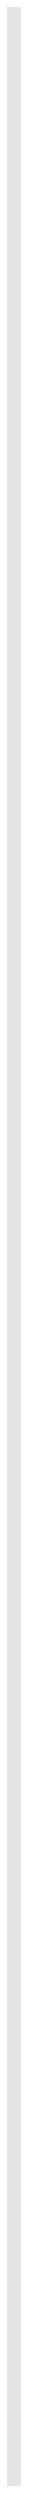
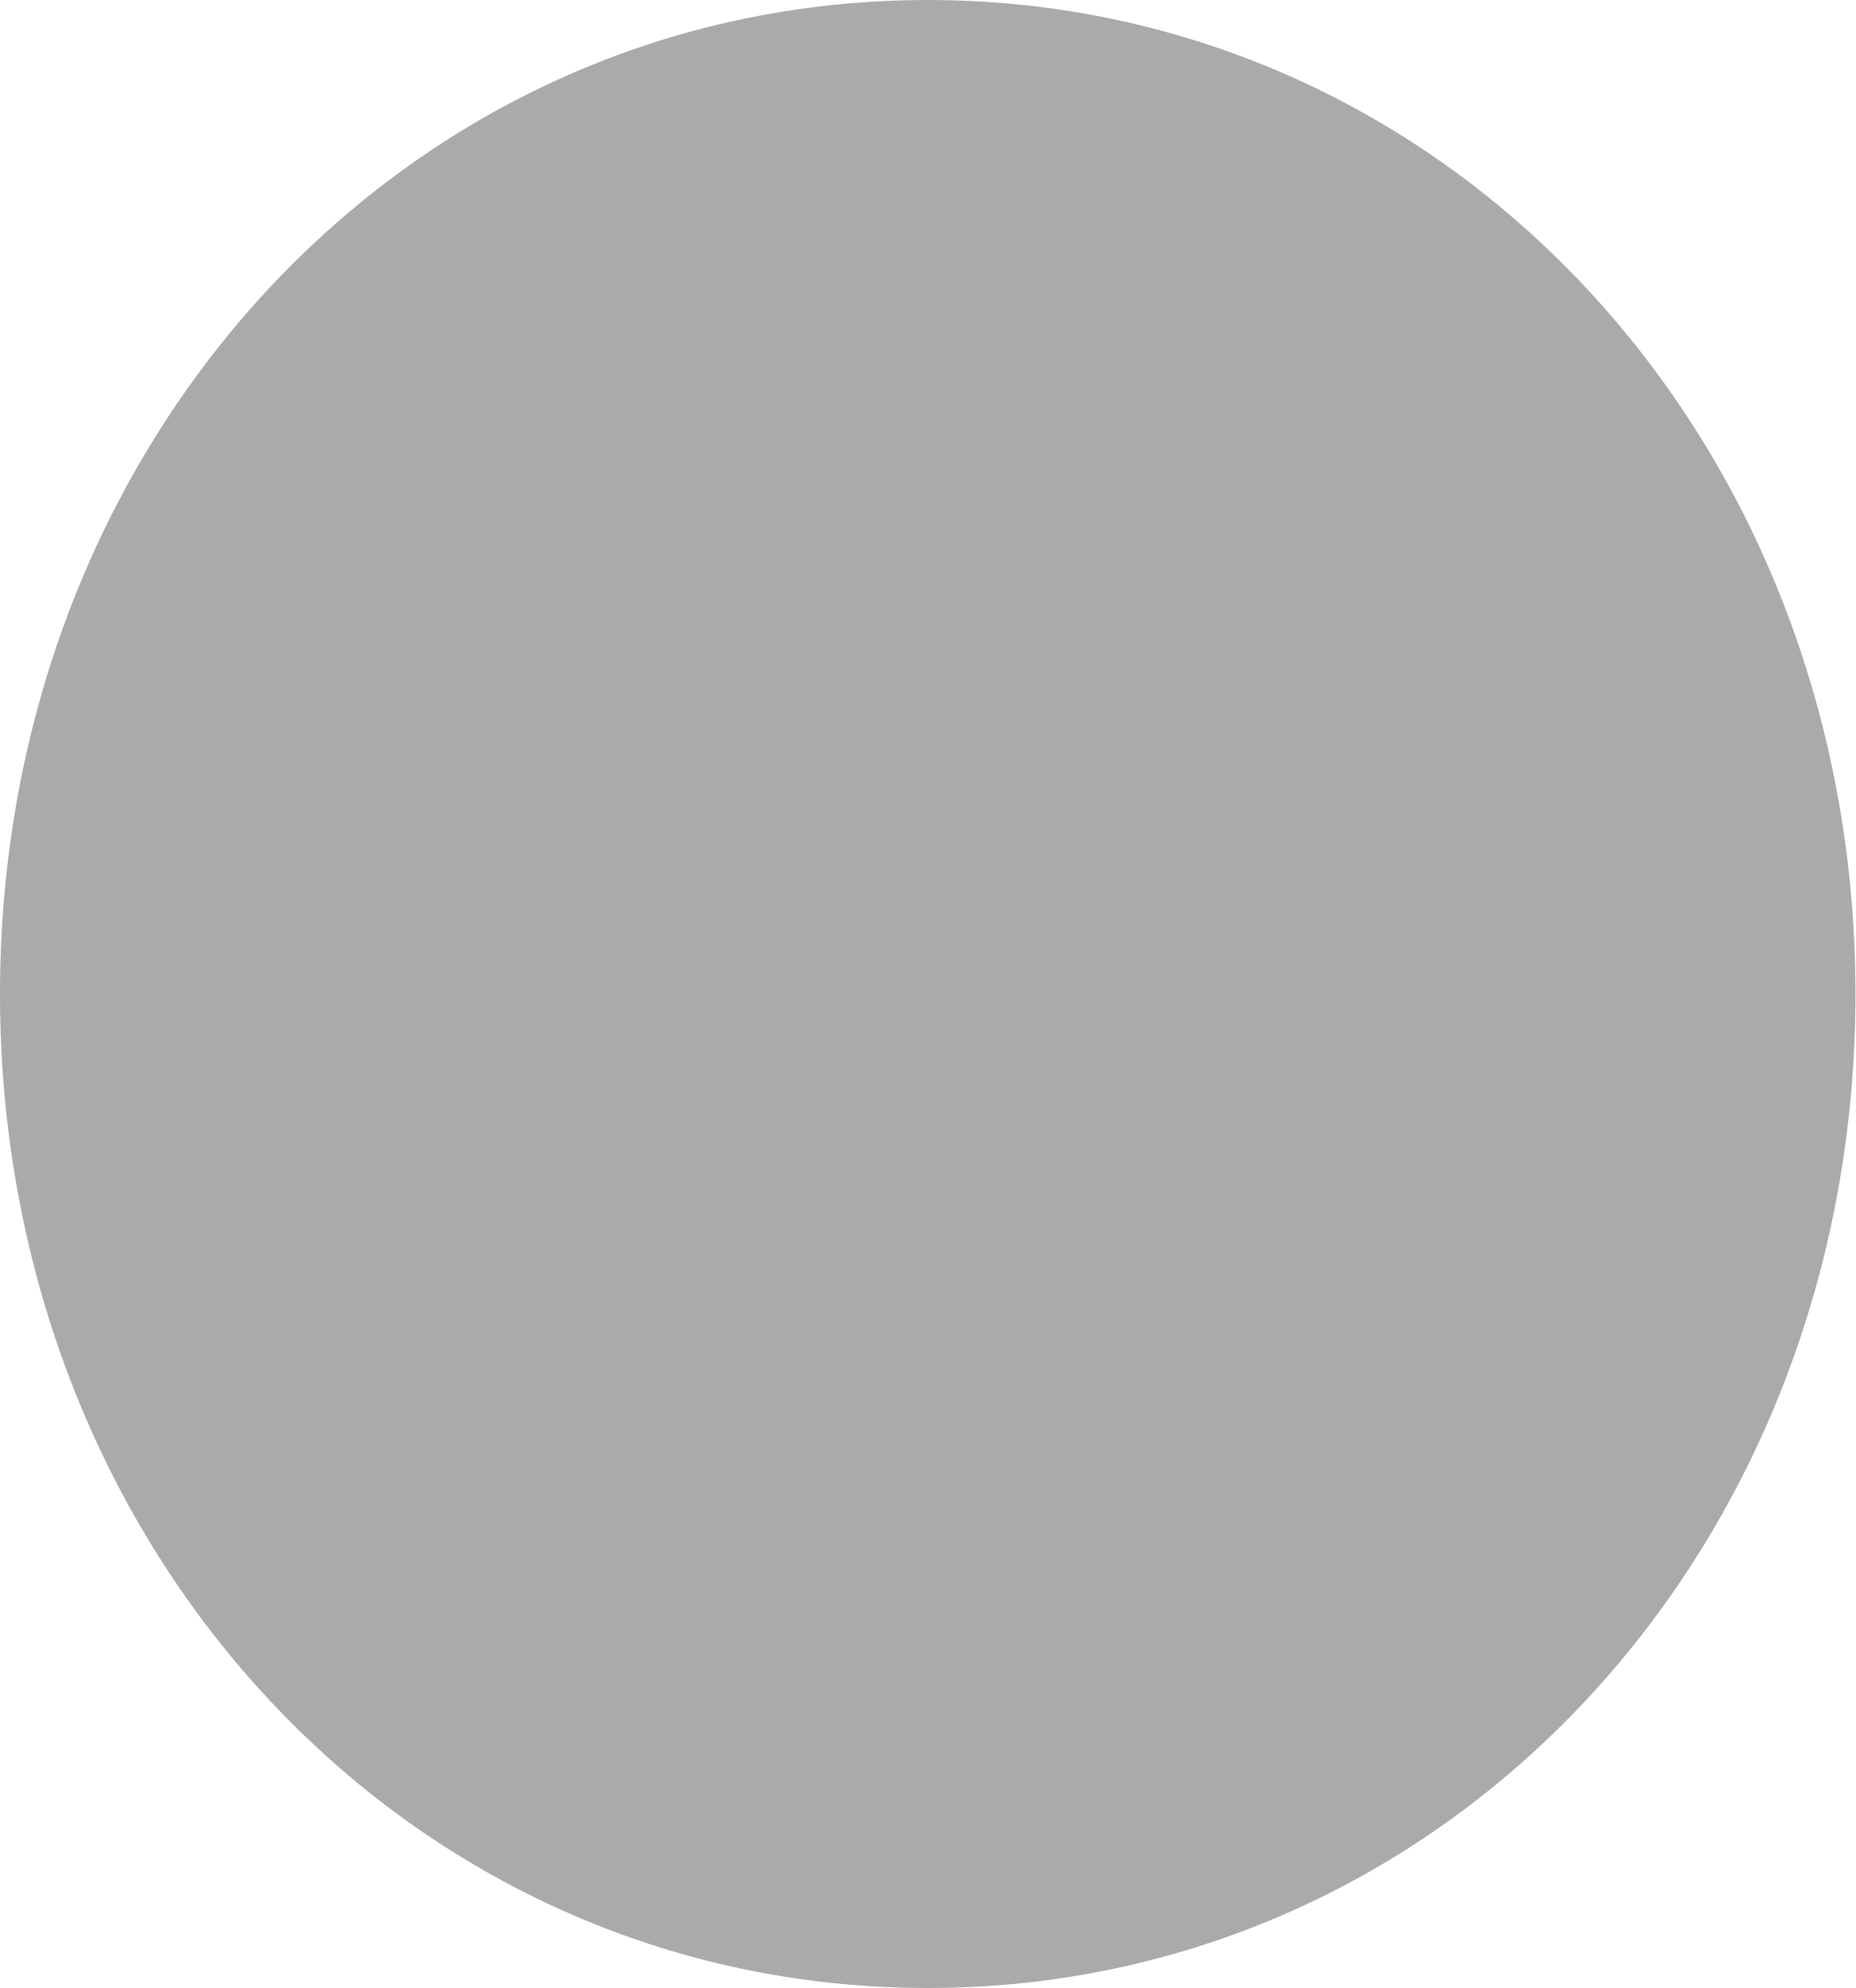
- <svg xmlns="http://www.w3.org/2000/svg" version="1.1" width="5px" height="359px">
-   <g transform="matrix(1 0 0 1 -1127 -430 )">
-     <path d="M 1129 431  L 1129 787  " stroke-width="2" stroke="#e4e4e4" fill="none" />
+ <svg xmlns="http://www.w3.org/2000/svg" version="1.1" width="14px" height="15px">
+   <g transform="matrix(1 0 0 1 -734 -245 )">
+     <path d="M 741 245  C 744.92 245  748 248.3  748 252.5  C 748 256.7  744.92 260  741 260  C 737.08 260  734 256.7  734 252.5  C 734 248.3  737.08 245  741 245  Z " fill-rule="nonzero" fill="#aaaaaa" stroke="none" />
  </g>
</svg>
